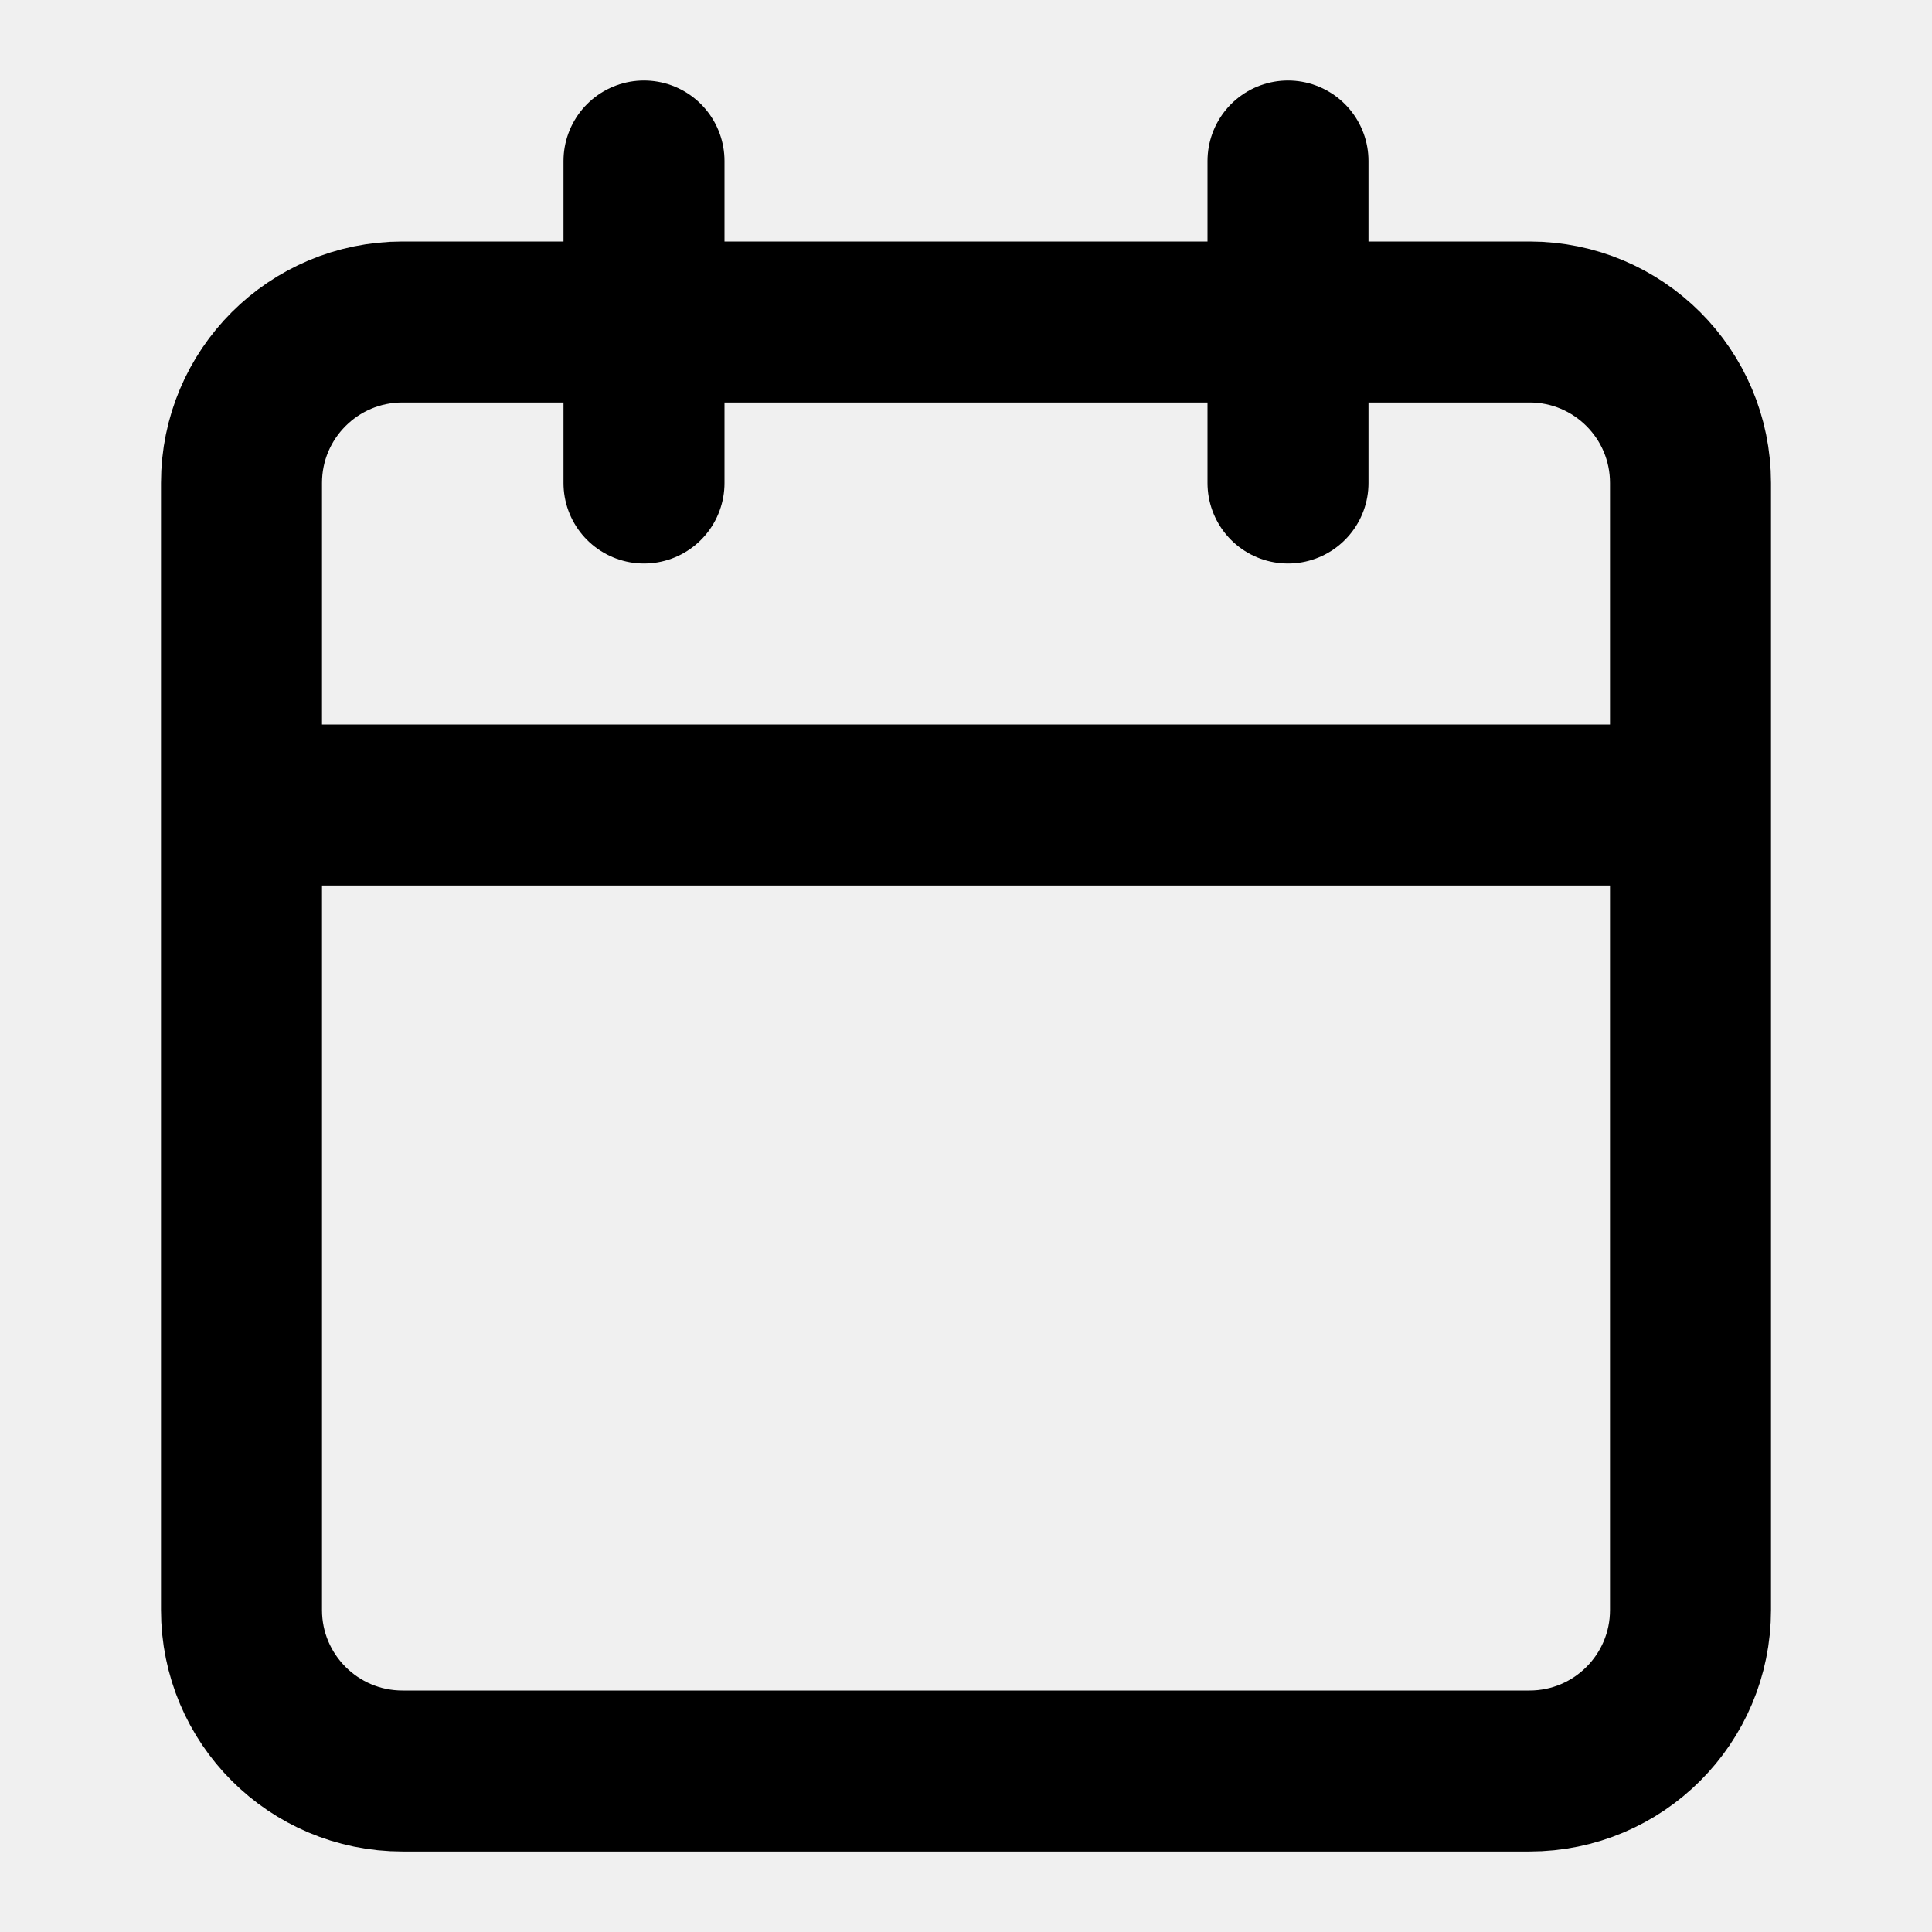
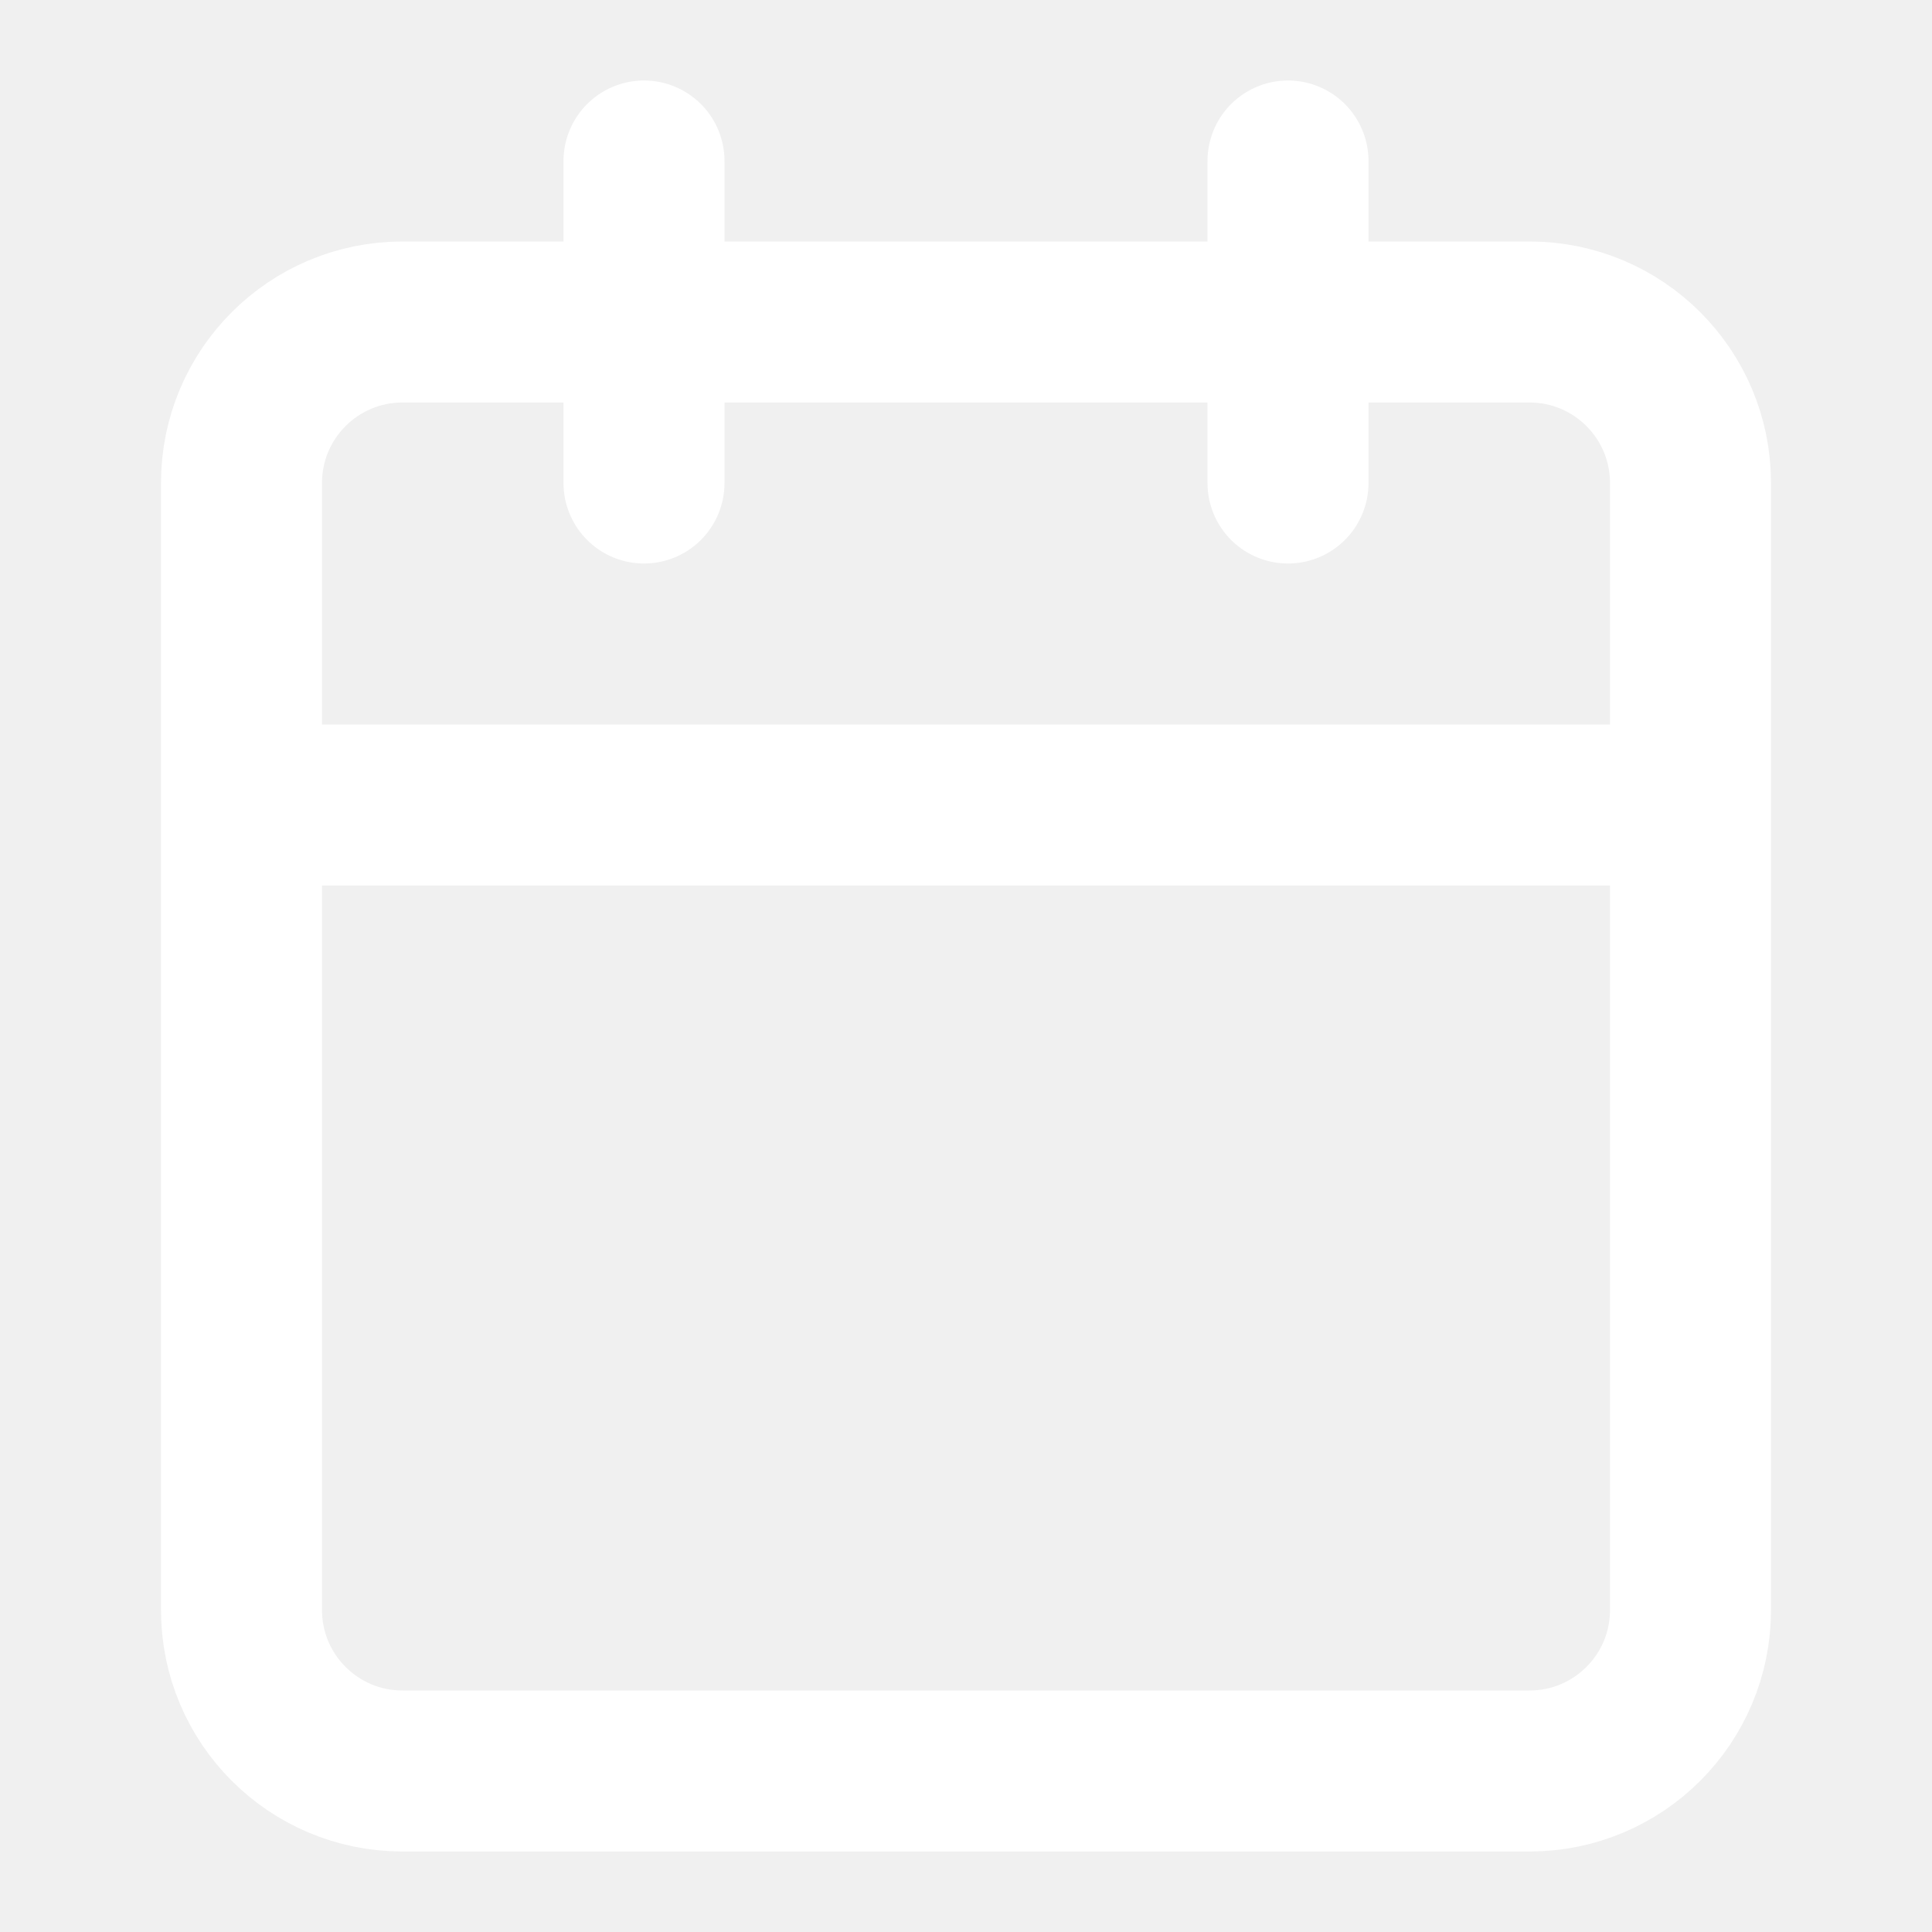
<svg xmlns="http://www.w3.org/2000/svg" width="24" height="24" viewBox="0 0 24 24" fill="none">
-   <path d="M16 2V6M8 2V6M3 10H21M5 4H19C20.105 4 21 4.895 21 6V20C21 21.105 20.105 22 19 22H5C3.895 22 3 21.105 3 20V6C3 4.895 3.895 4 5 4Z" stroke="CurrentColor" stroke-width="2" stroke-linecap="round" stroke-linejoin="round" />
+   <path d="M16 2V6M8 2V6M3 10H21M5 4H19C20.105 4 21 4.895 21 6V20C21 21.105 20.105 22 19 22H5C3.895 22 3 21.105 3 20V6C3 4.895 3.895 4 5 4Z" stroke="white" stroke-width="2" stroke-linecap="round" stroke-linejoin="round" />
</svg>
